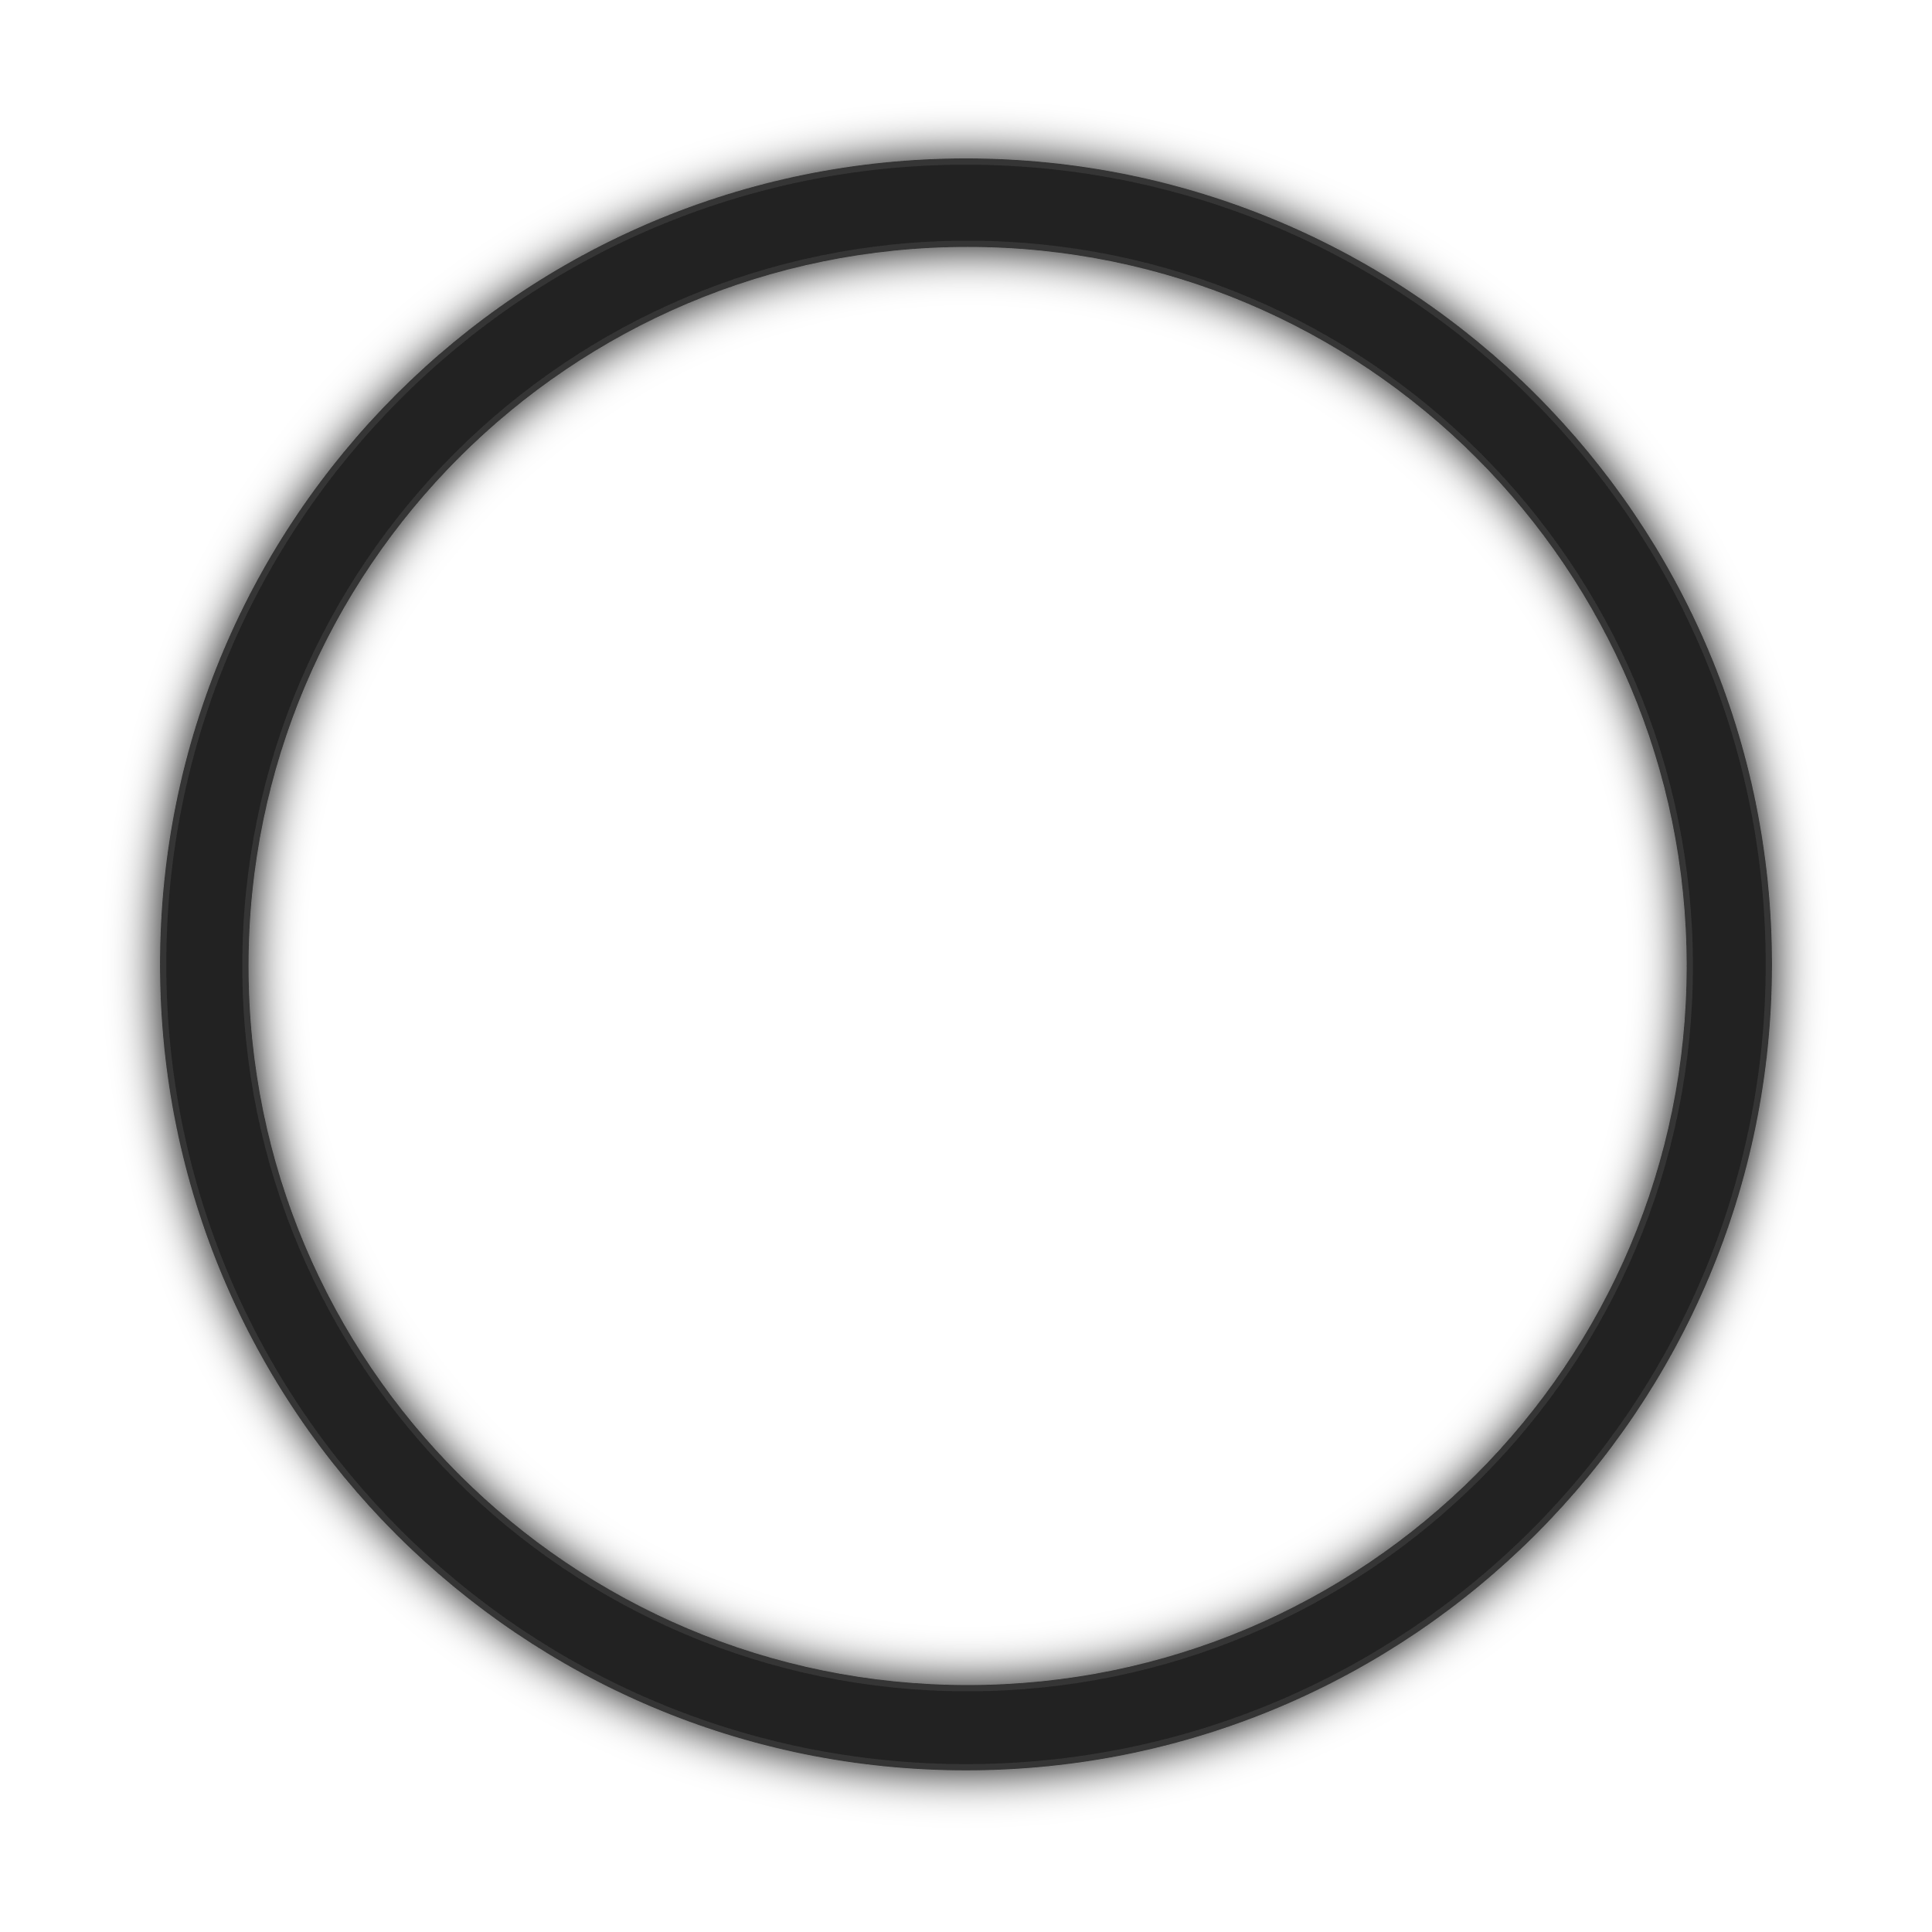
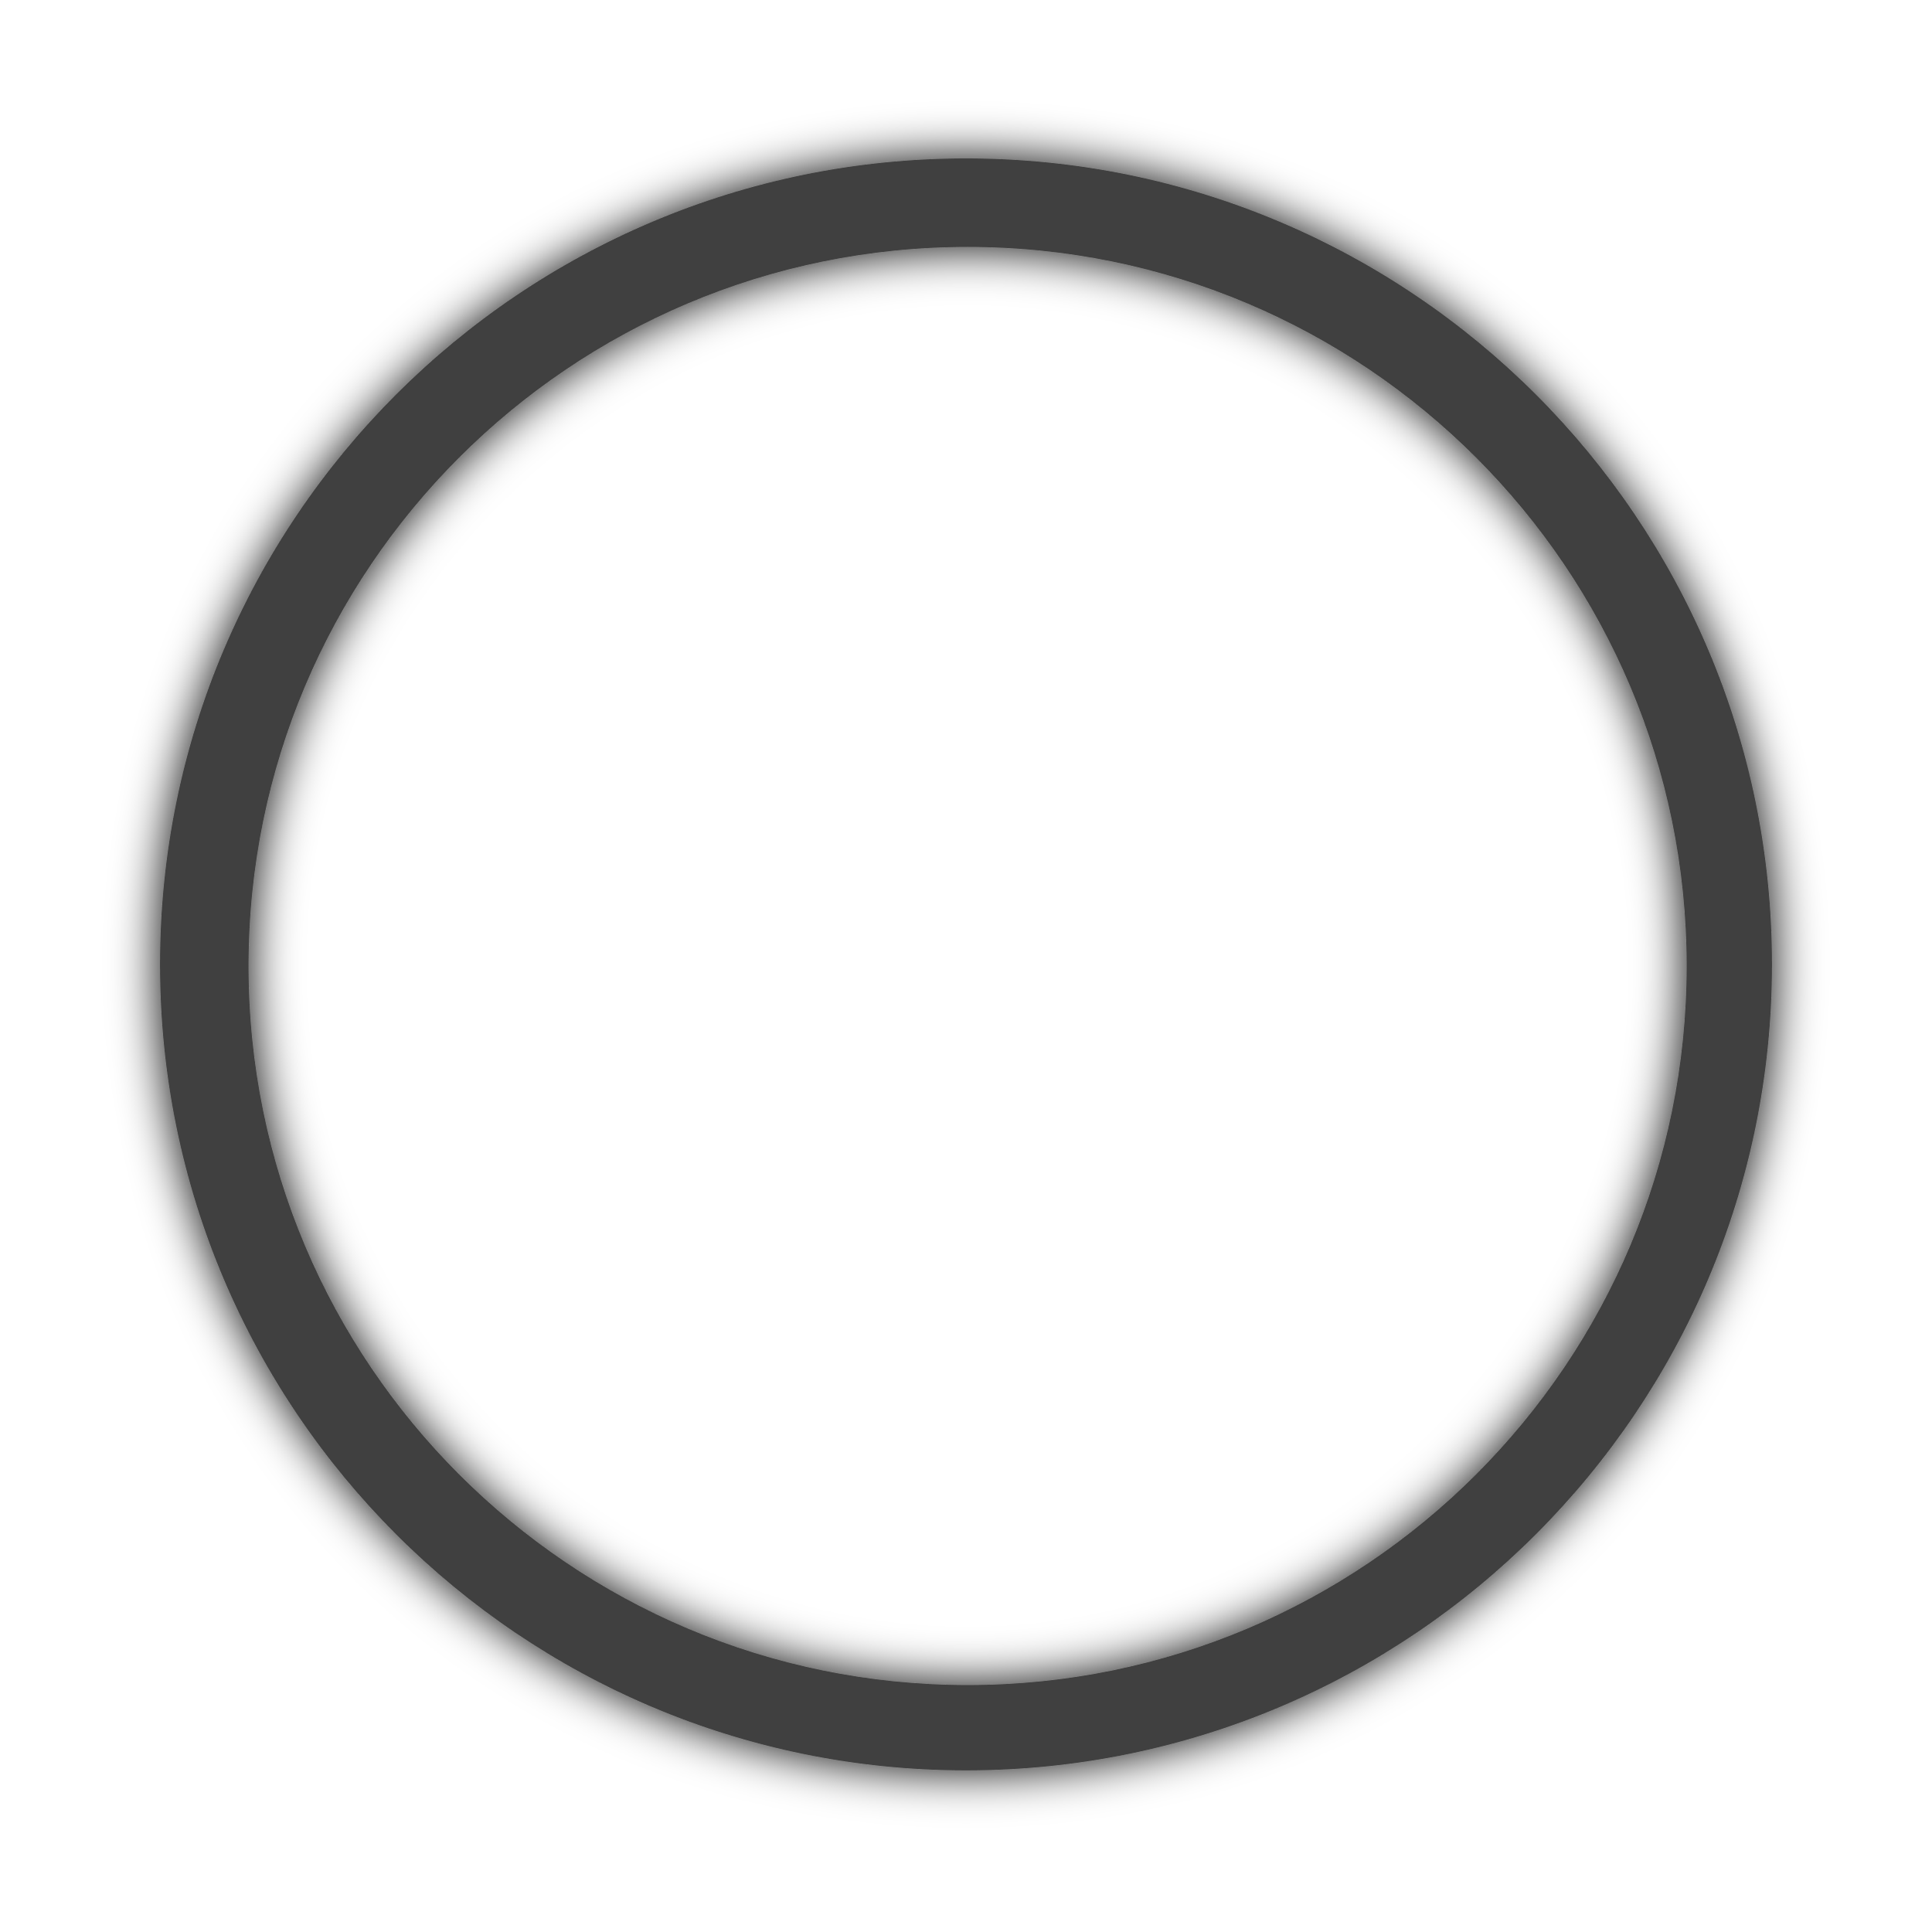
<svg xmlns="http://www.w3.org/2000/svg" version="1.1" id="Layer_2" x="0px" y="0px" width="280px" height="280px" viewBox="0 0 400.667 400.666" enable-background="new 0 0 400.667 400.666" xml:space="preserve">
  <filter filterUnits="objectBoundingBox" id="AI_Shadow_1">
    <feGaussianBlur stdDeviation="5" result="blur" in="SourceAlpha" />
    <feOffset dy="0" dx="0" result="offsetBlurredAlpha" in="blur" />
    <feMerge>
      <feMergeNode in="offsetBlurredAlpha" />
      <feMergeNode in="SourceGraphic" />
    </feMerge>
  </filter>
  <g filter="url(#AI_Shadow_1)">
-     <path fill="#232323" d="M200.333,33.5c-91.956,0-166.5,74.544-166.5,166.5s74.544,166.5,166.5,166.5   c91.957,0,166.5-74.544,166.5-166.5S292.29,33.5,200.333,33.5z M200.667,350.099c-82.714,0-149.767-67.053-149.767-149.767   c0-82.713,67.053-149.767,149.767-149.767s149.767,67.053,149.767,149.767C350.433,283.046,283.38,350.099,200.667,350.099z" />
-     <path fill="none" stroke="#353535" stroke-width="1.3" stroke-miterlimit="10" d="M200.333,33.5   c-91.956,0-166.5,74.544-166.5,166.5s74.544,166.5,166.5,166.5c91.957,0,166.5-74.544,166.5-166.5S292.29,33.5,200.333,33.5z    M200.667,350.099c-82.714,0-149.767-67.053-149.767-149.767c0-82.713,67.053-149.767,149.767-149.767   s149.767,67.053,149.767,149.767C350.433,283.046,283.38,350.099,200.667,350.099z" />
+     <path fill="#404040" d="M200.333,33.5c-91.956,0-166.5,74.544-166.5,166.5s74.544,166.5,166.5,166.5   c91.957,0,166.5-74.544,166.5-166.5S292.29,33.5,200.333,33.5z M200.667,350.099c-82.714,0-149.767-67.053-149.767-149.767   c0-82.713,67.053-149.767,149.767-149.767s149.767,67.053,149.767,149.767C350.433,283.046,283.38,350.099,200.667,350.099z" />
+     <path fill="none" stroke="#404040" stroke-width="1.3" stroke-miterlimit="10" d="M200.333,33.5   c-91.956,0-166.5,74.544-166.5,166.5s74.544,166.5,166.5,166.5c91.957,0,166.5-74.544,166.5-166.5S292.29,33.5,200.333,33.5z    M200.667,350.099c-82.714,0-149.767-67.053-149.767-149.767c0-82.713,67.053-149.767,149.767-149.767   s149.767,67.053,149.767,149.767C350.433,283.046,283.38,350.099,200.667,350.099z" />
  </g>
</svg>
